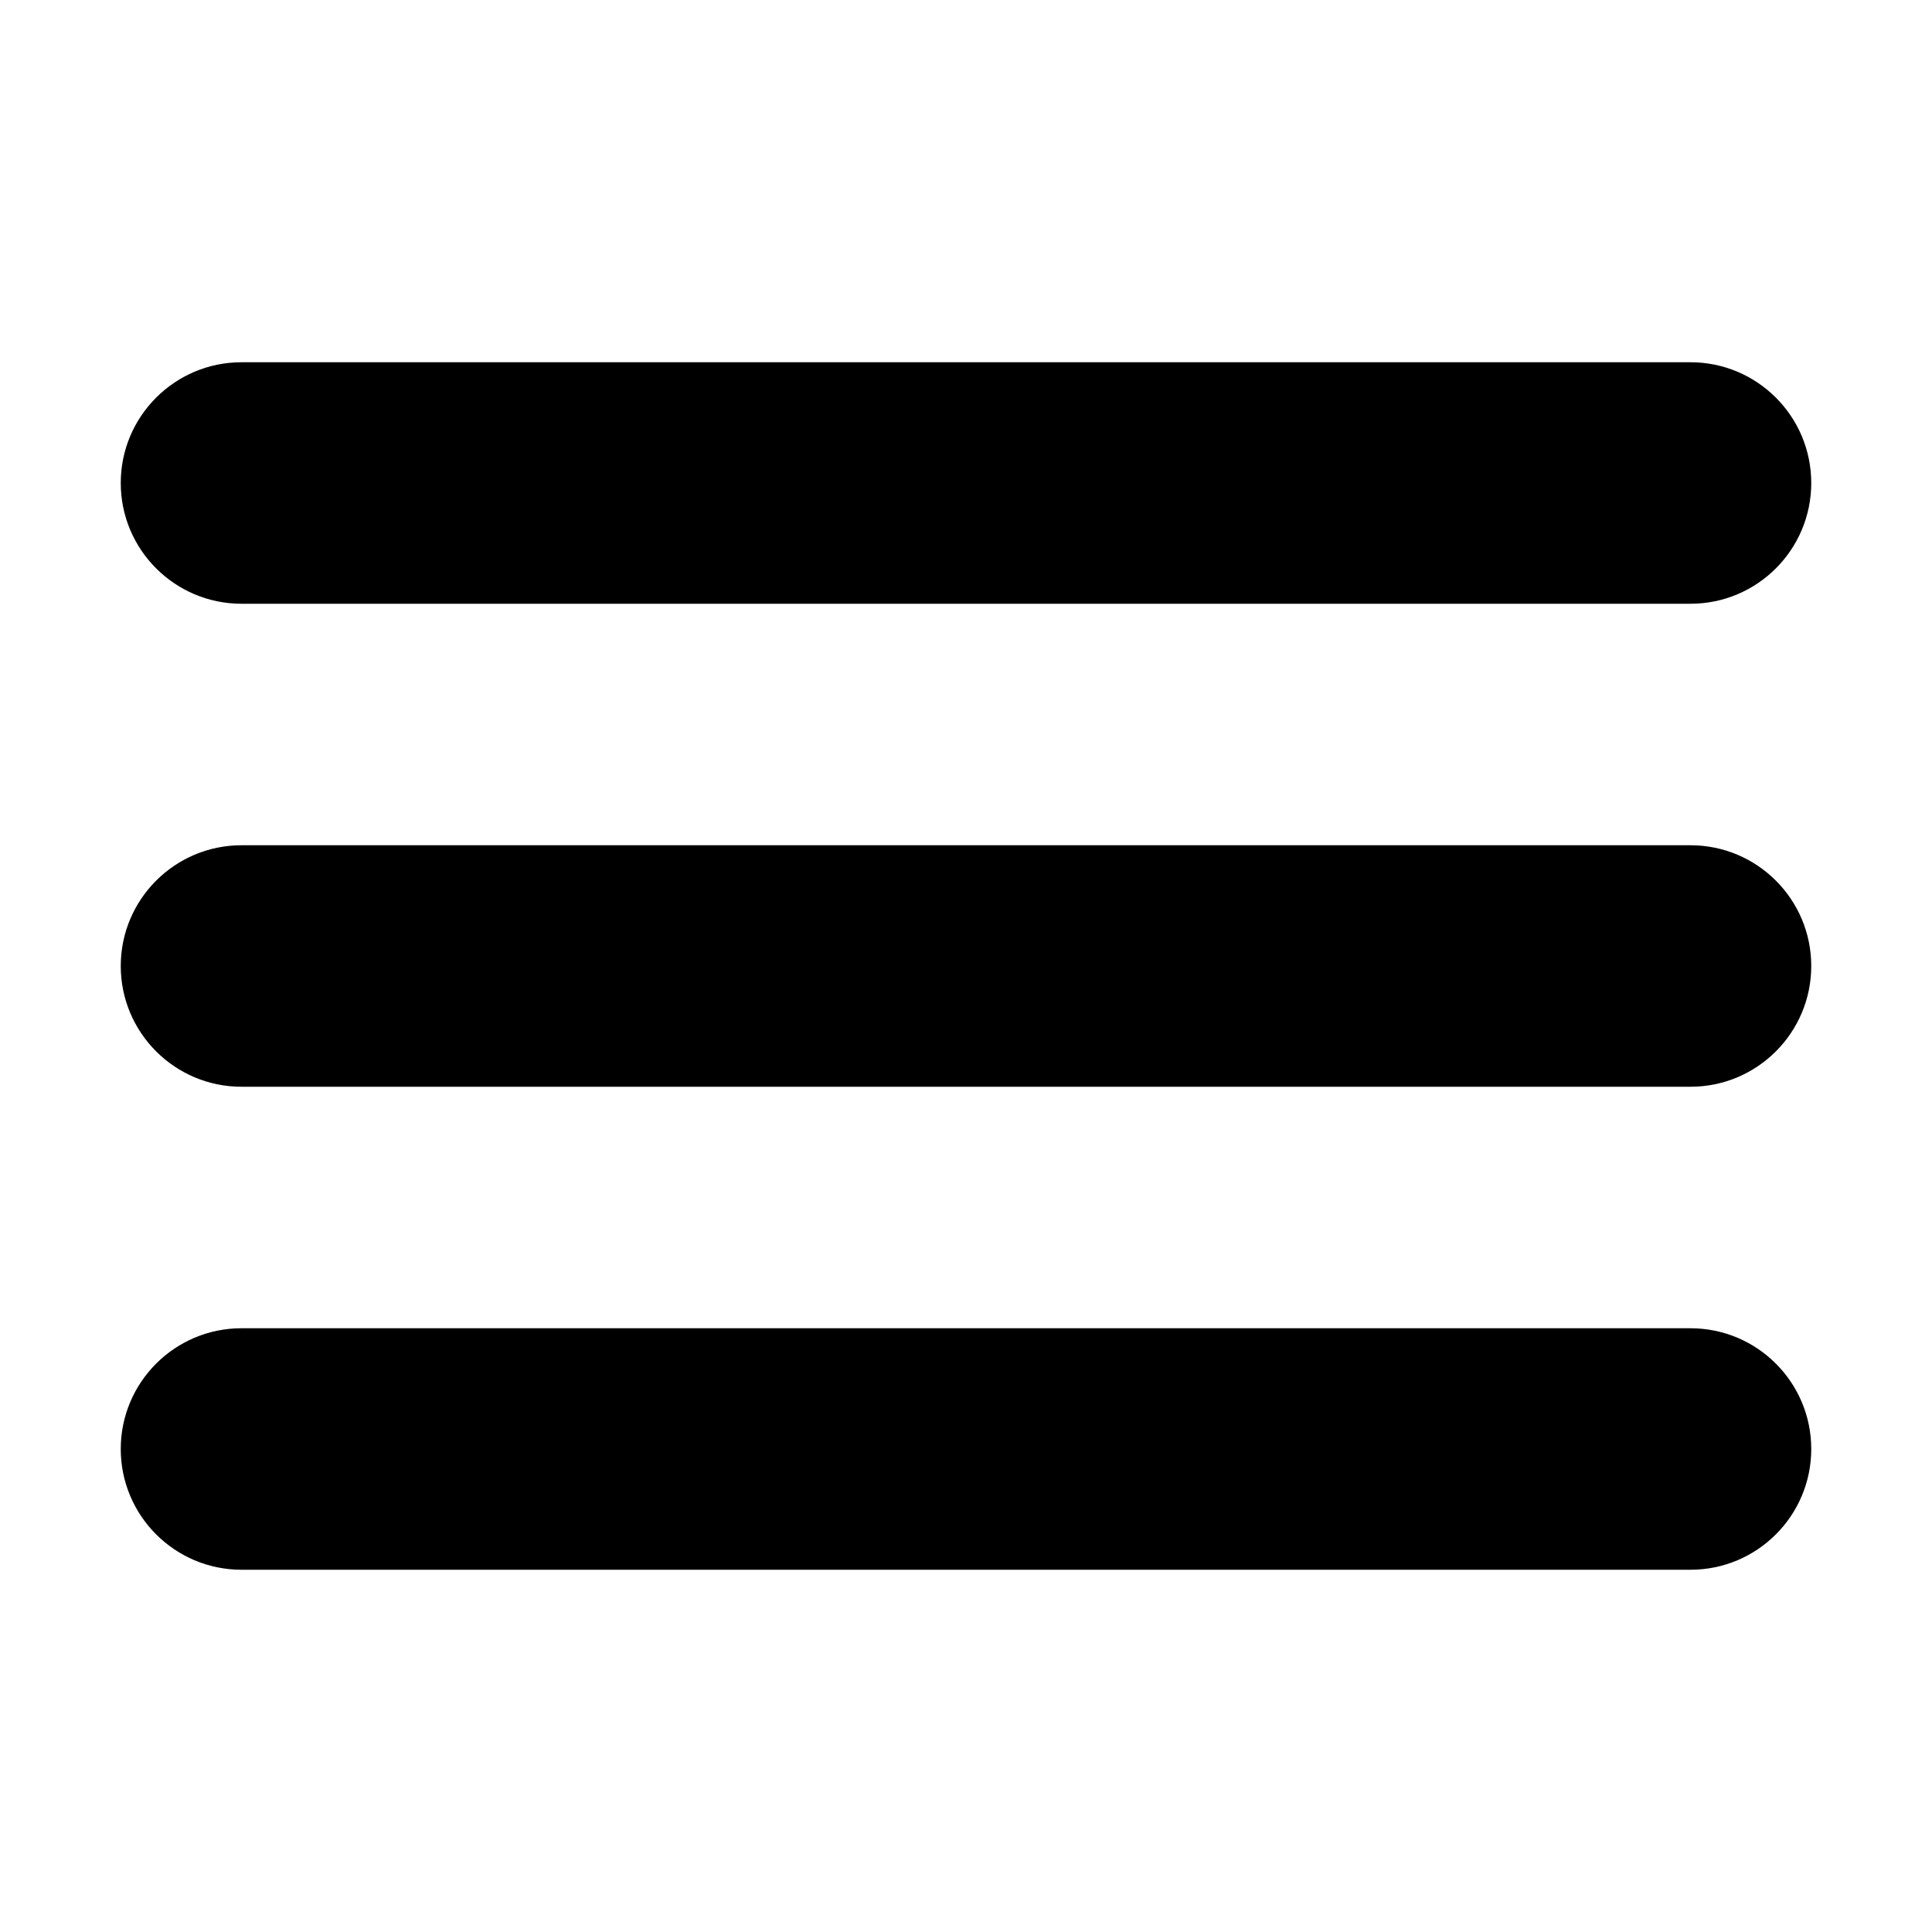
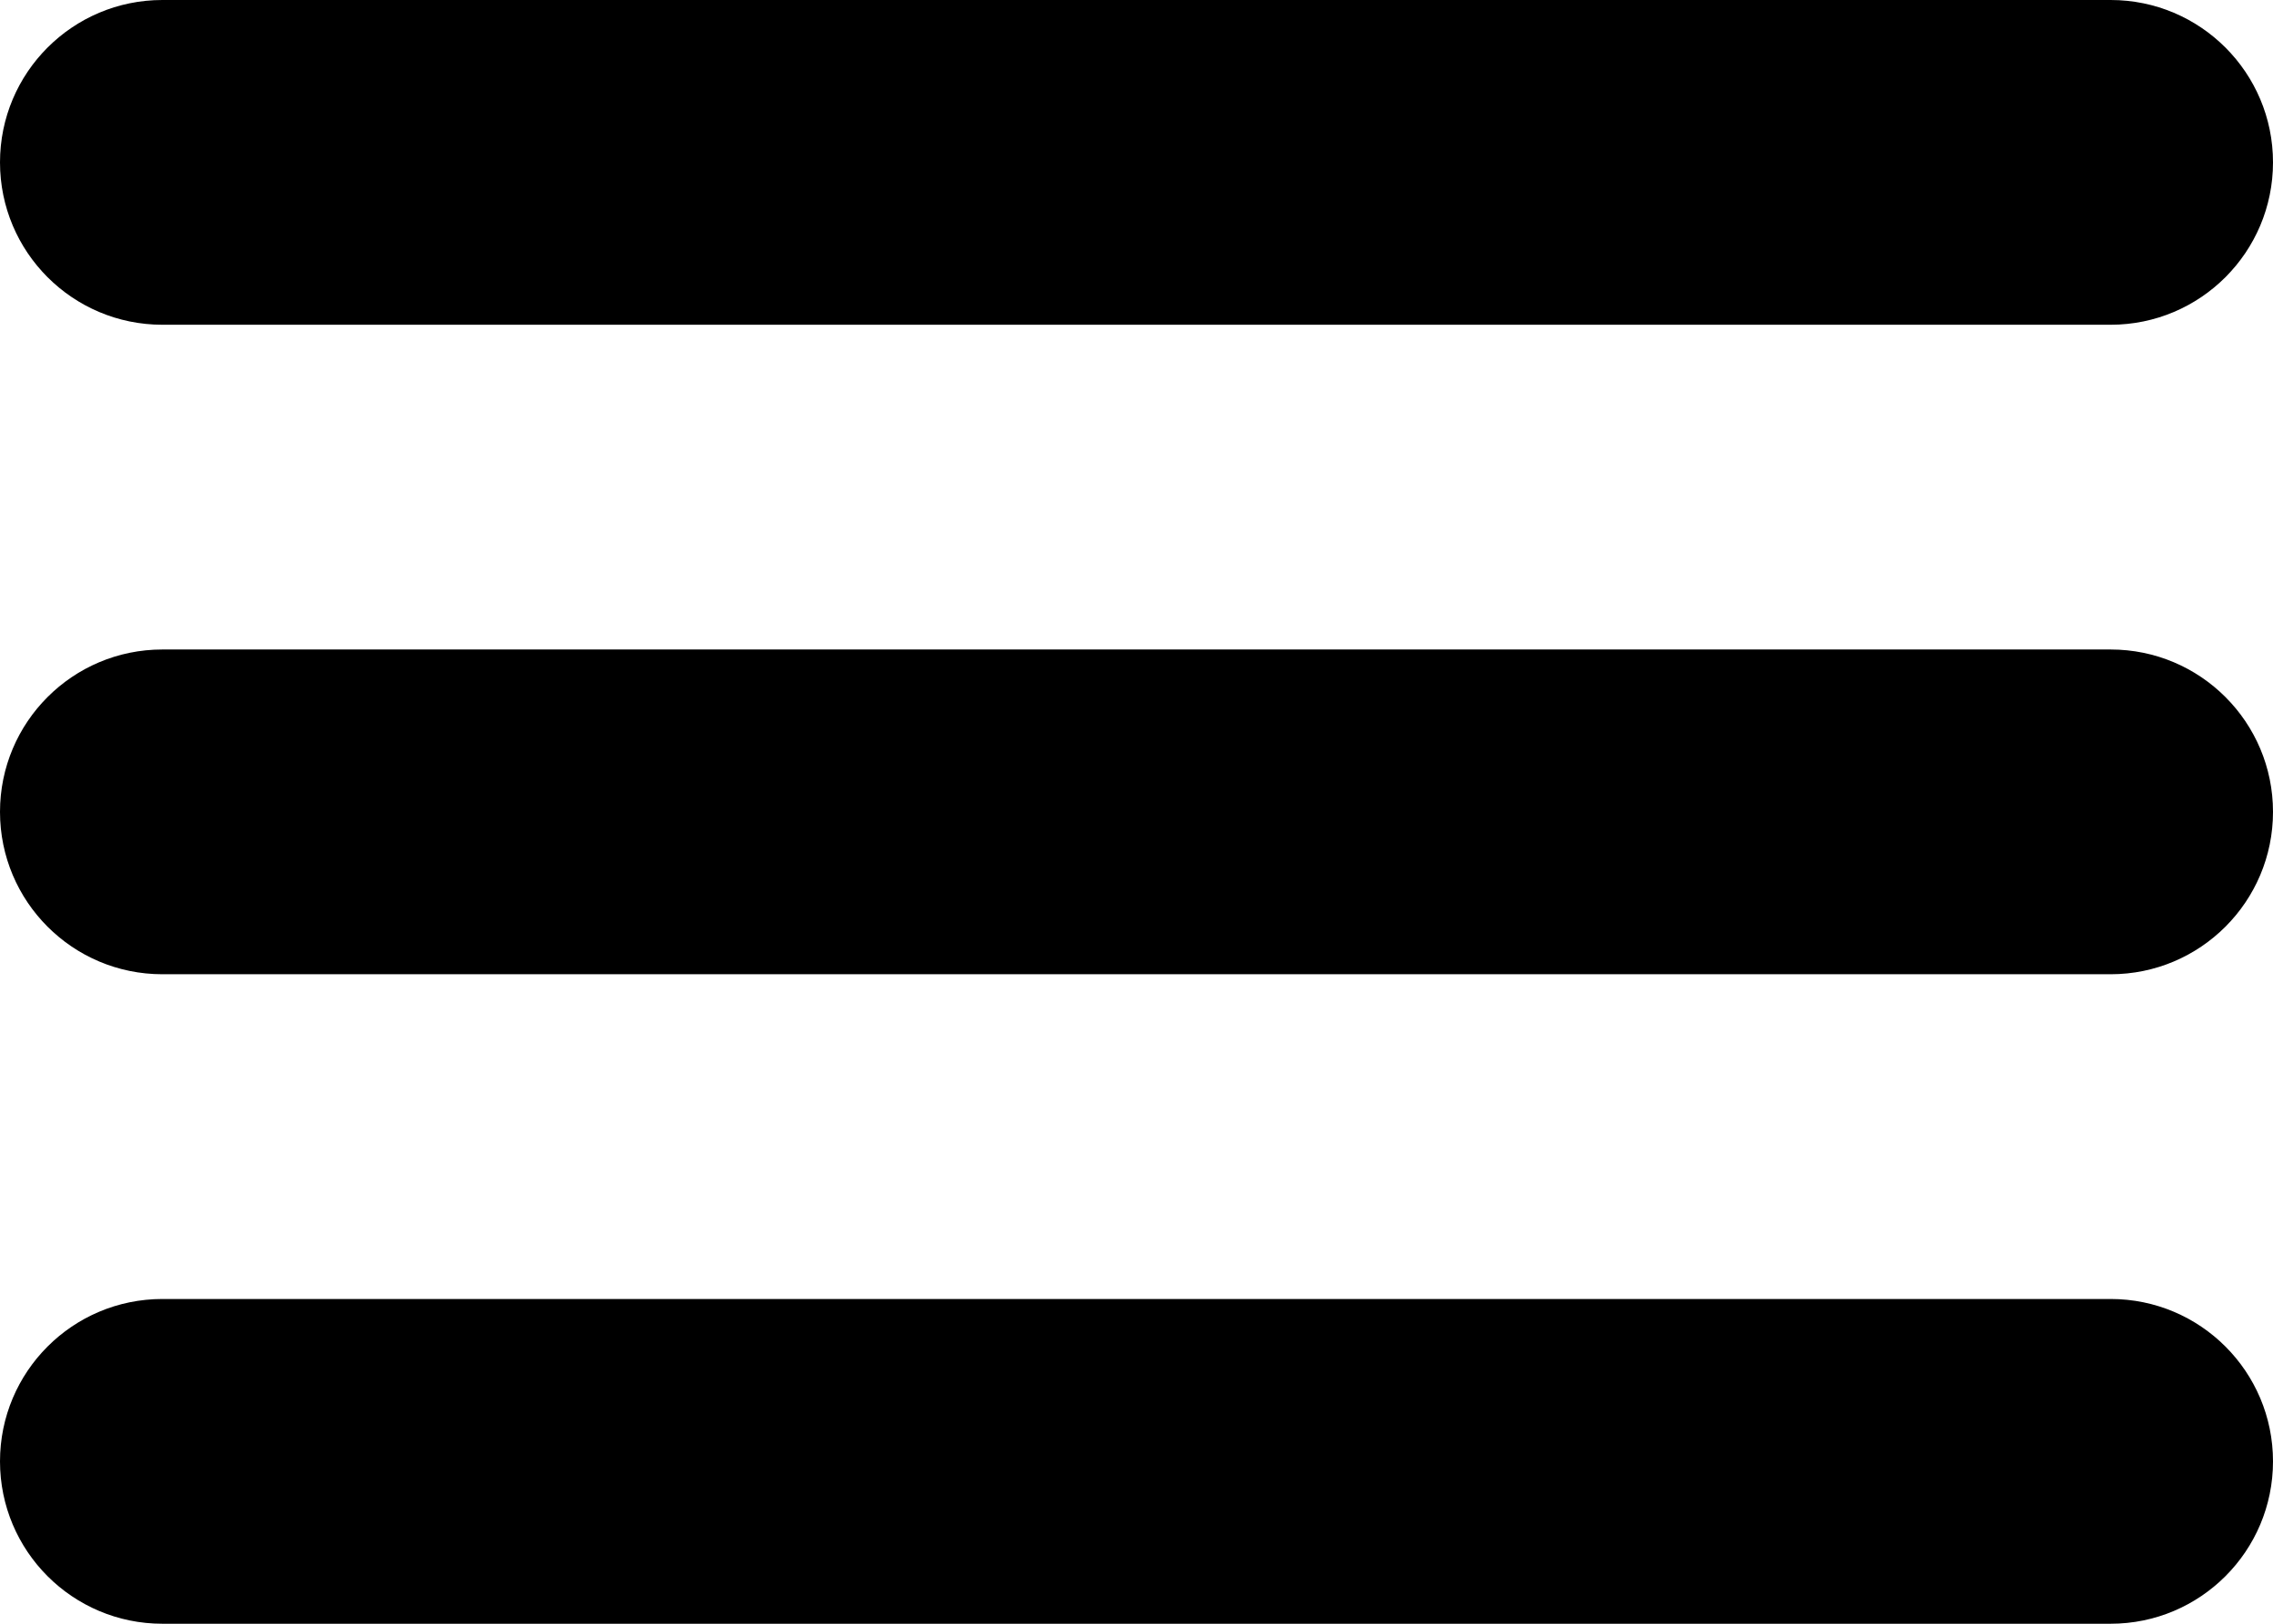
- <svg xmlns="http://www.w3.org/2000/svg" height="32px" id="Layer_1" style="enable-background:new 0 0 32 32;" version="1.1" viewBox="0 0 32 32" width="32px" xml:space="preserve">
-   <path d="M4,10h24c1.104,0,2-0.896,2-2s-0.896-2-2-2H4C2.896,6,2,6.896,2,8S2.896,10,4,10z M28,14H4c-1.104,0-2,0.896-2,2  s0.896,2,2,2h24c1.104,0,2-0.896,2-2S29.104,14,28,14z M28,22H4c-1.104,0-2,0.896-2,2s0.896,2,2,2h24c1.104,0,2-0.896,2-2  S29.104,22,28,22z" />
+ <svg xmlns="http://www.w3.org/2000/svg" data-name="Layer 1" viewBox="0 0 28 20">
+   <path d="M2 4h24a2 2 0 0 0 0-4H2a2 2 0 0 0 0 4zm24 4H2a2 2 0 0 0 0 4h24a2 2 0 0 0 0-4zm0 8H2a2 2 0 0 0 0 4h24a2 2 0 0 0 0-4z" />
</svg>
